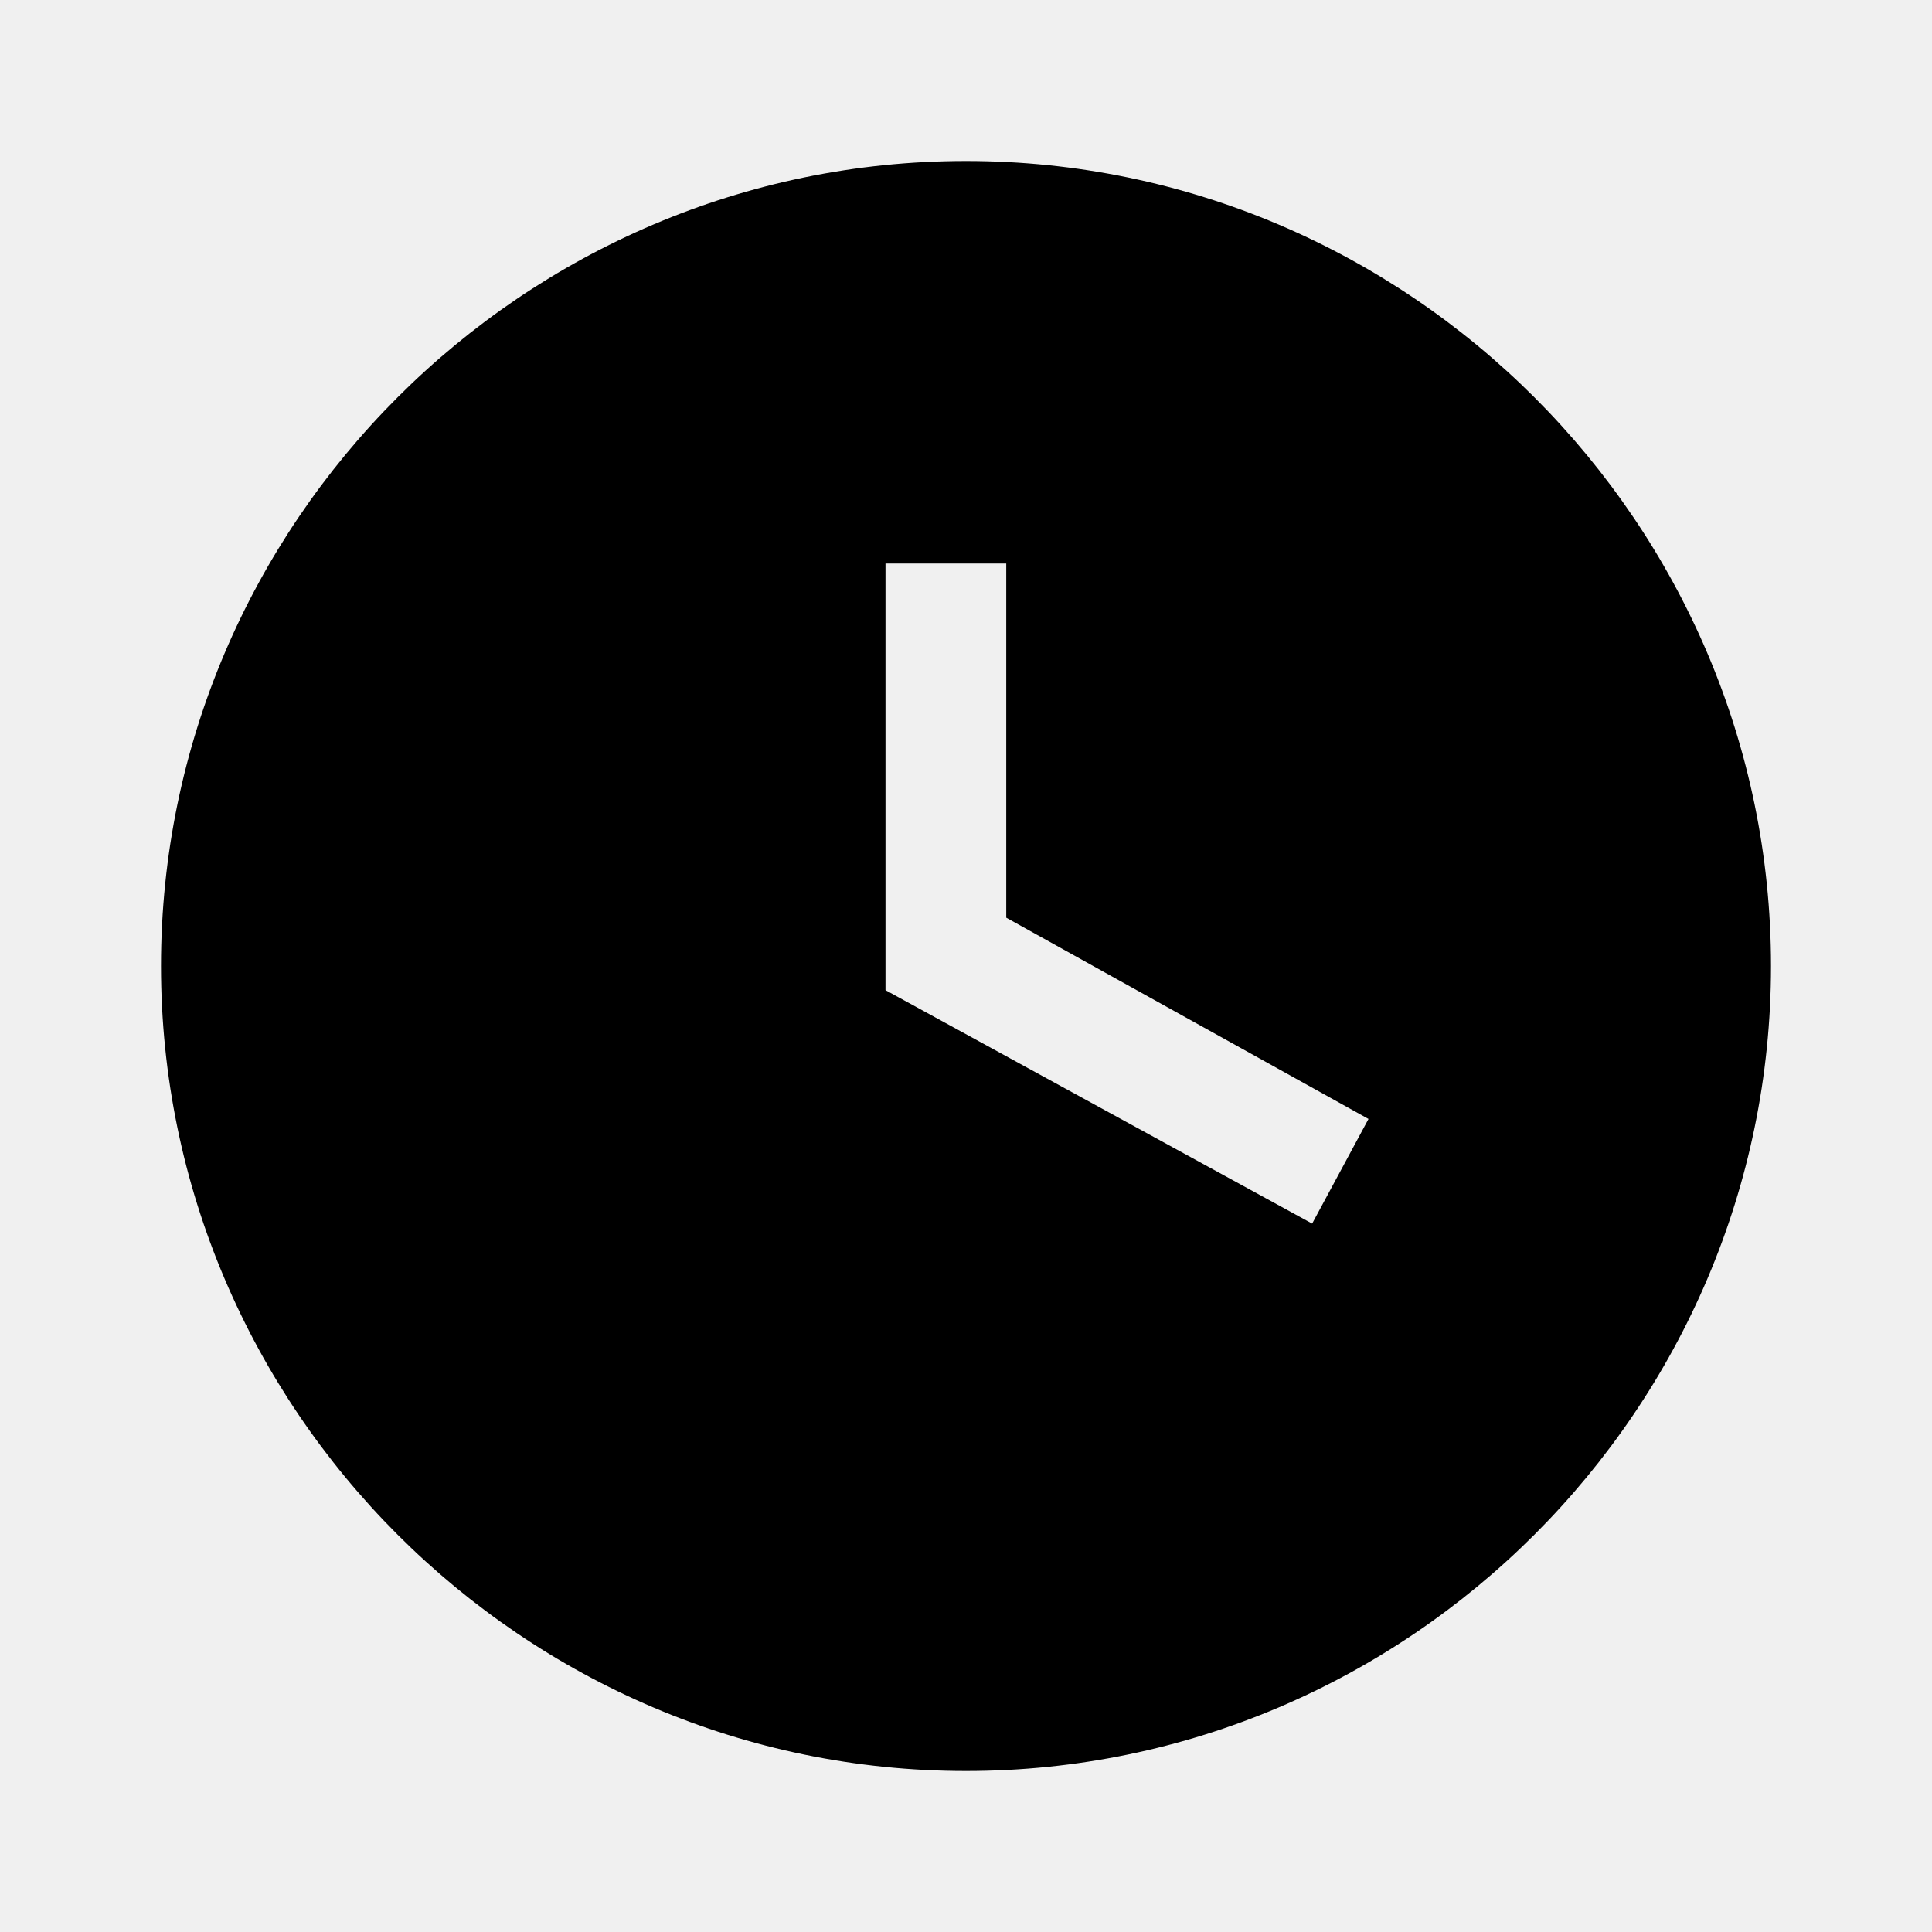
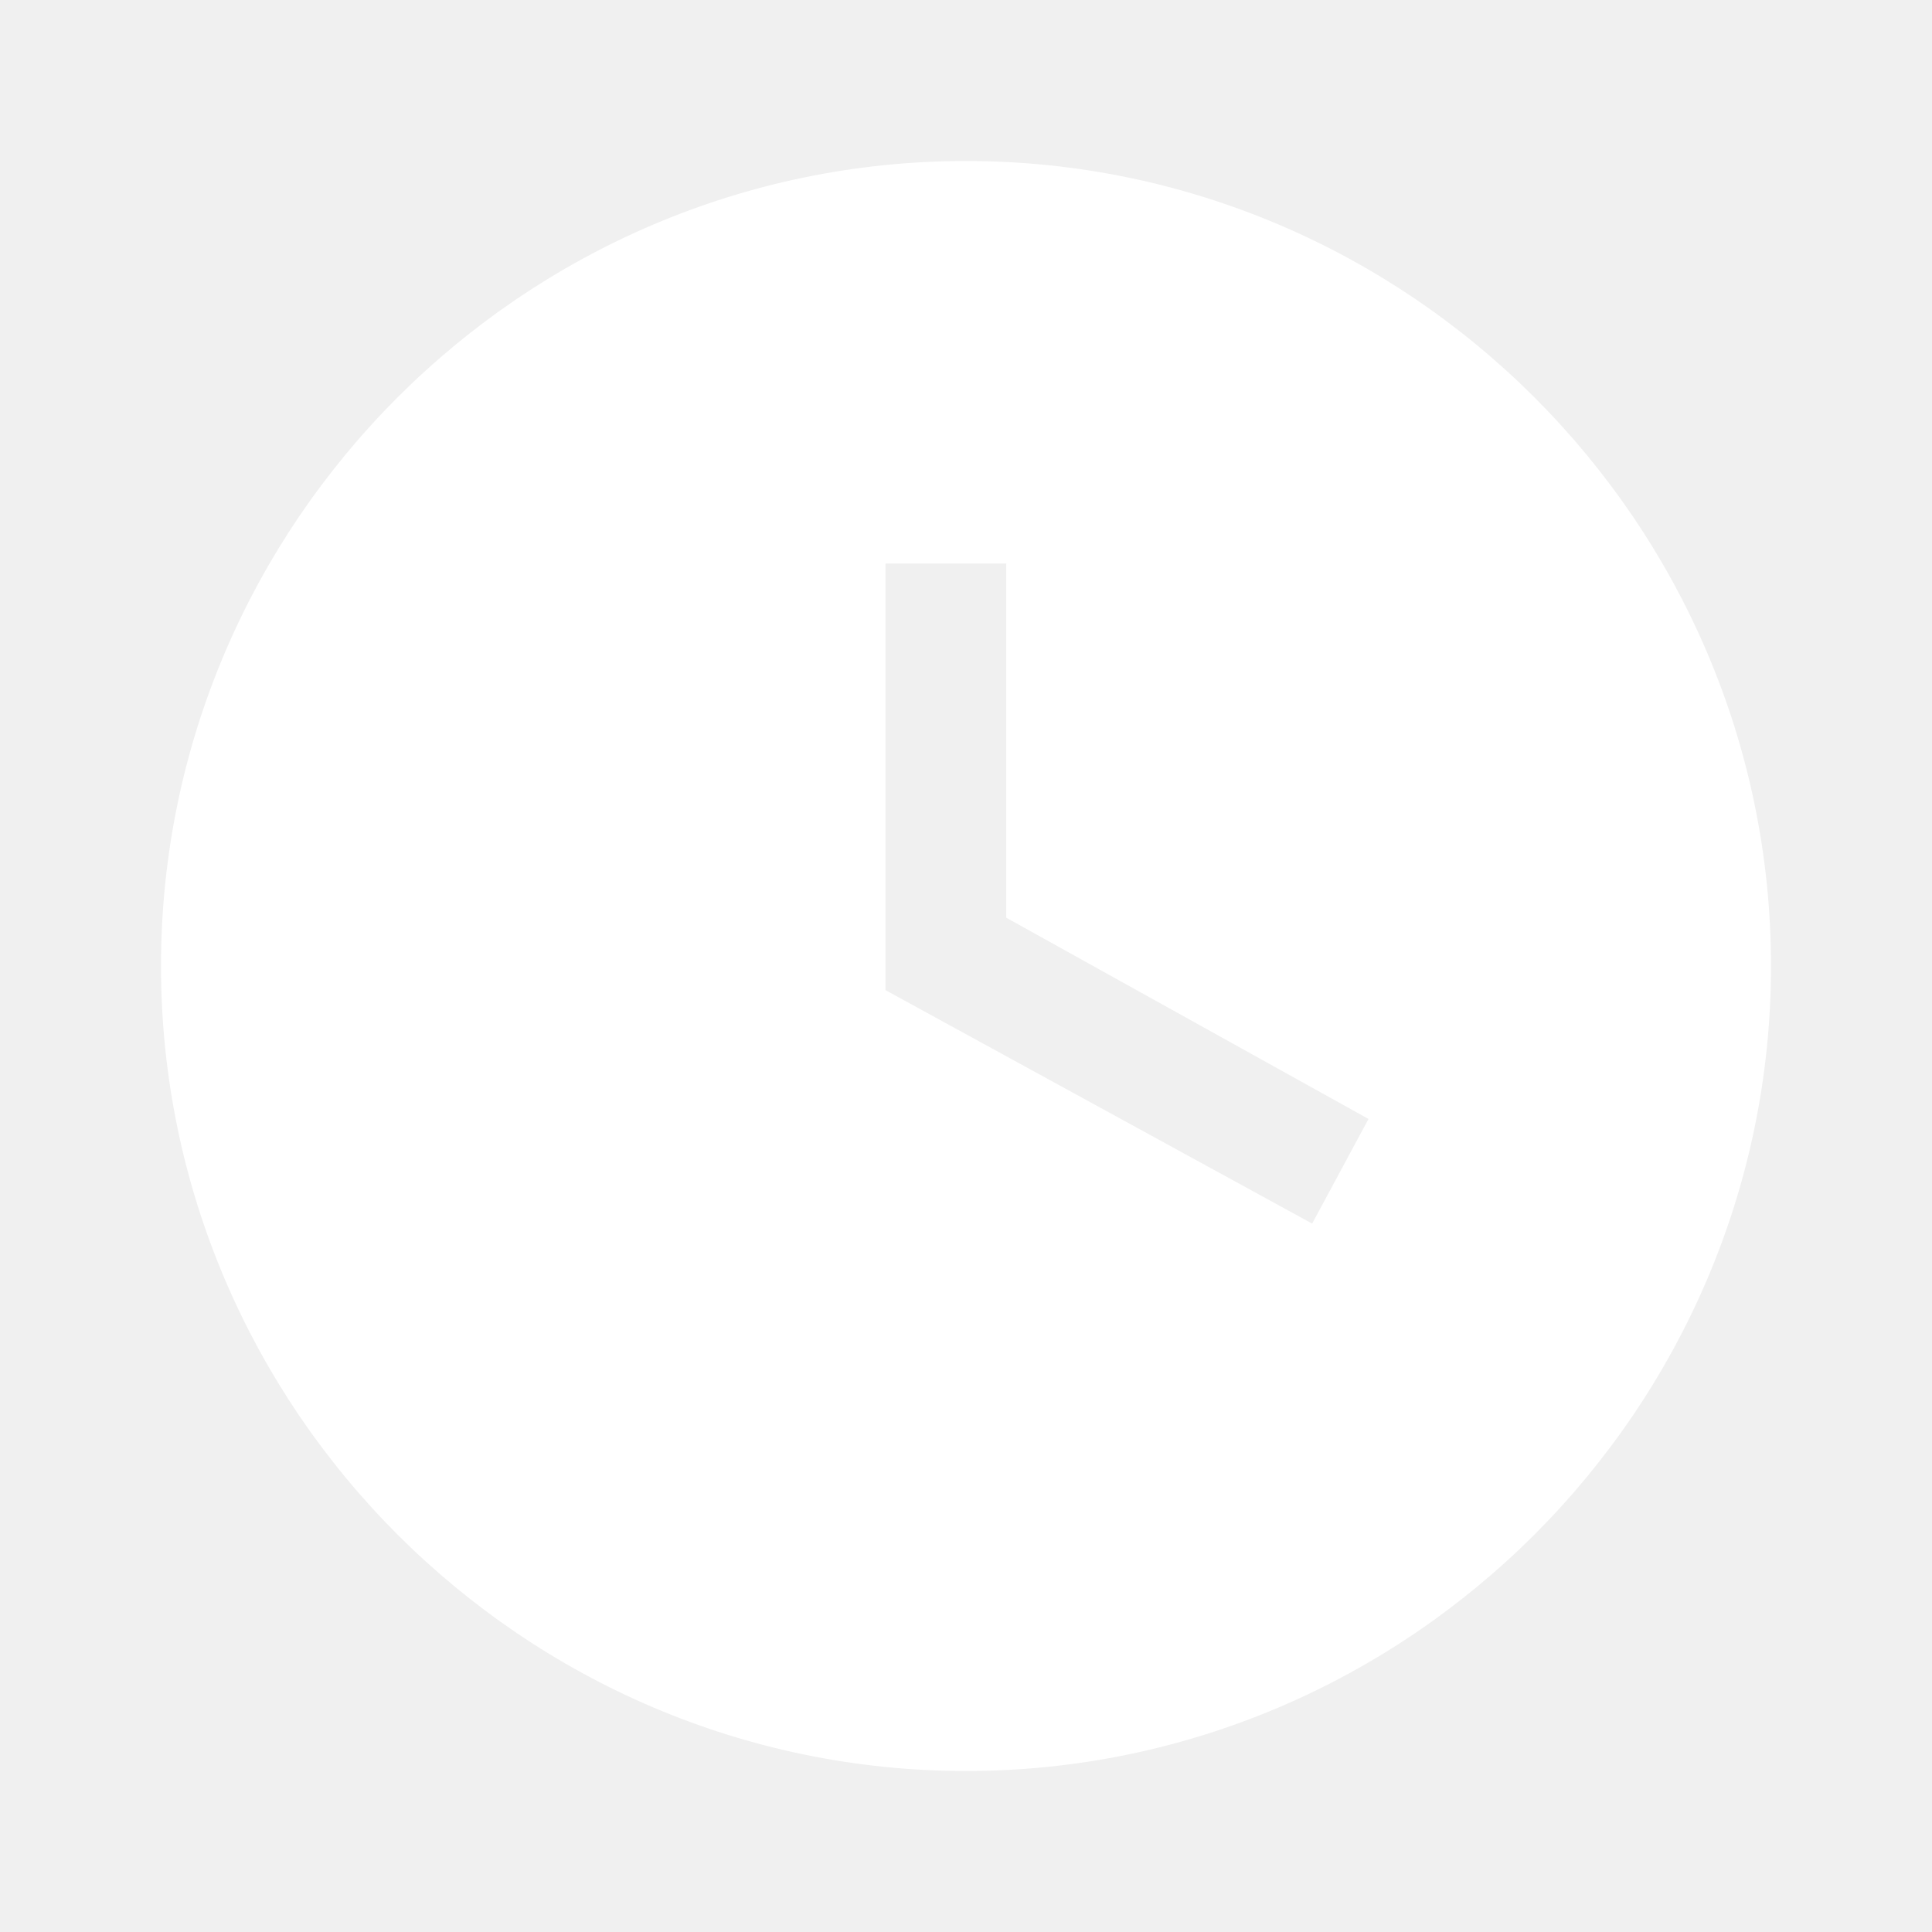
- <svg xmlns="http://www.w3.org/2000/svg" viewBox="0 0 24 24">
+ <svg xmlns="http://www.w3.org/2000/svg" fill="#fff" viewBox="0 0 24 24">
  <path d="M12 2C6.5 2 2 6.5 2 12C2 17.5 6.5 22 12 22C17.5 22 22 17.5 22 12S17.5 2 12 2M16.3 15.2L11 12.3V7H12.5V11.4L17 13.9L16.3 15.2Z" />
</svg>
